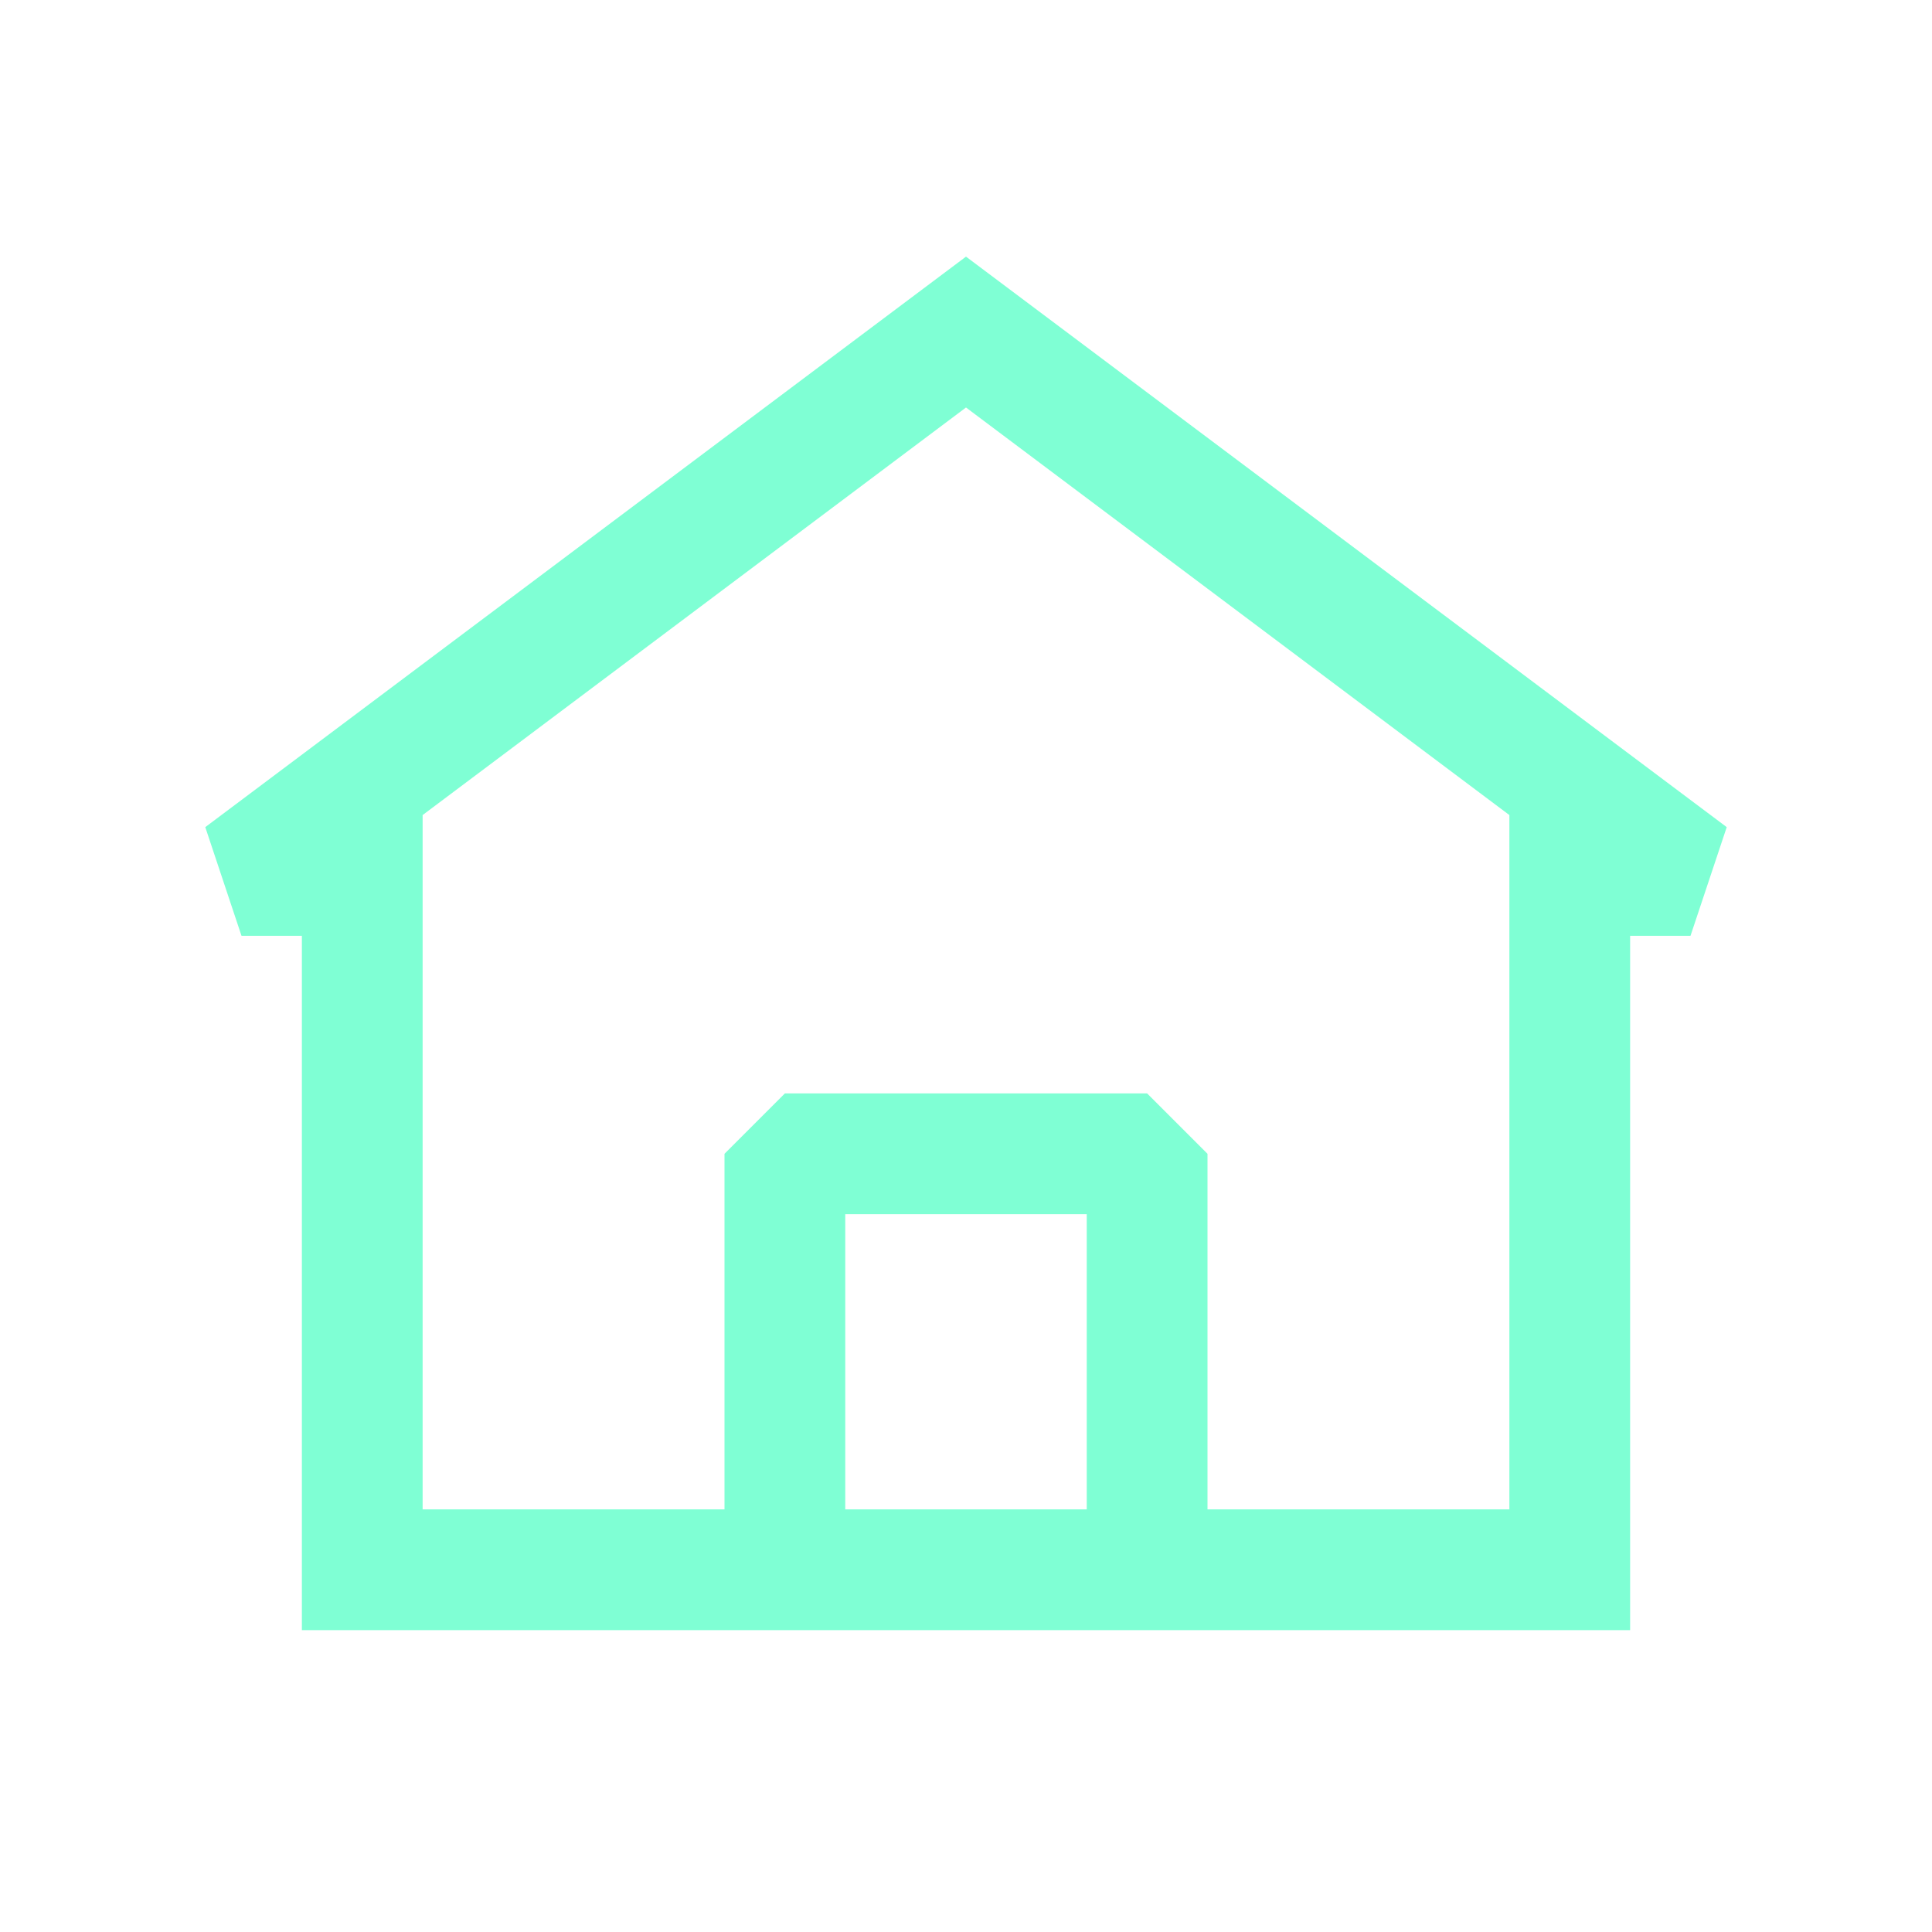
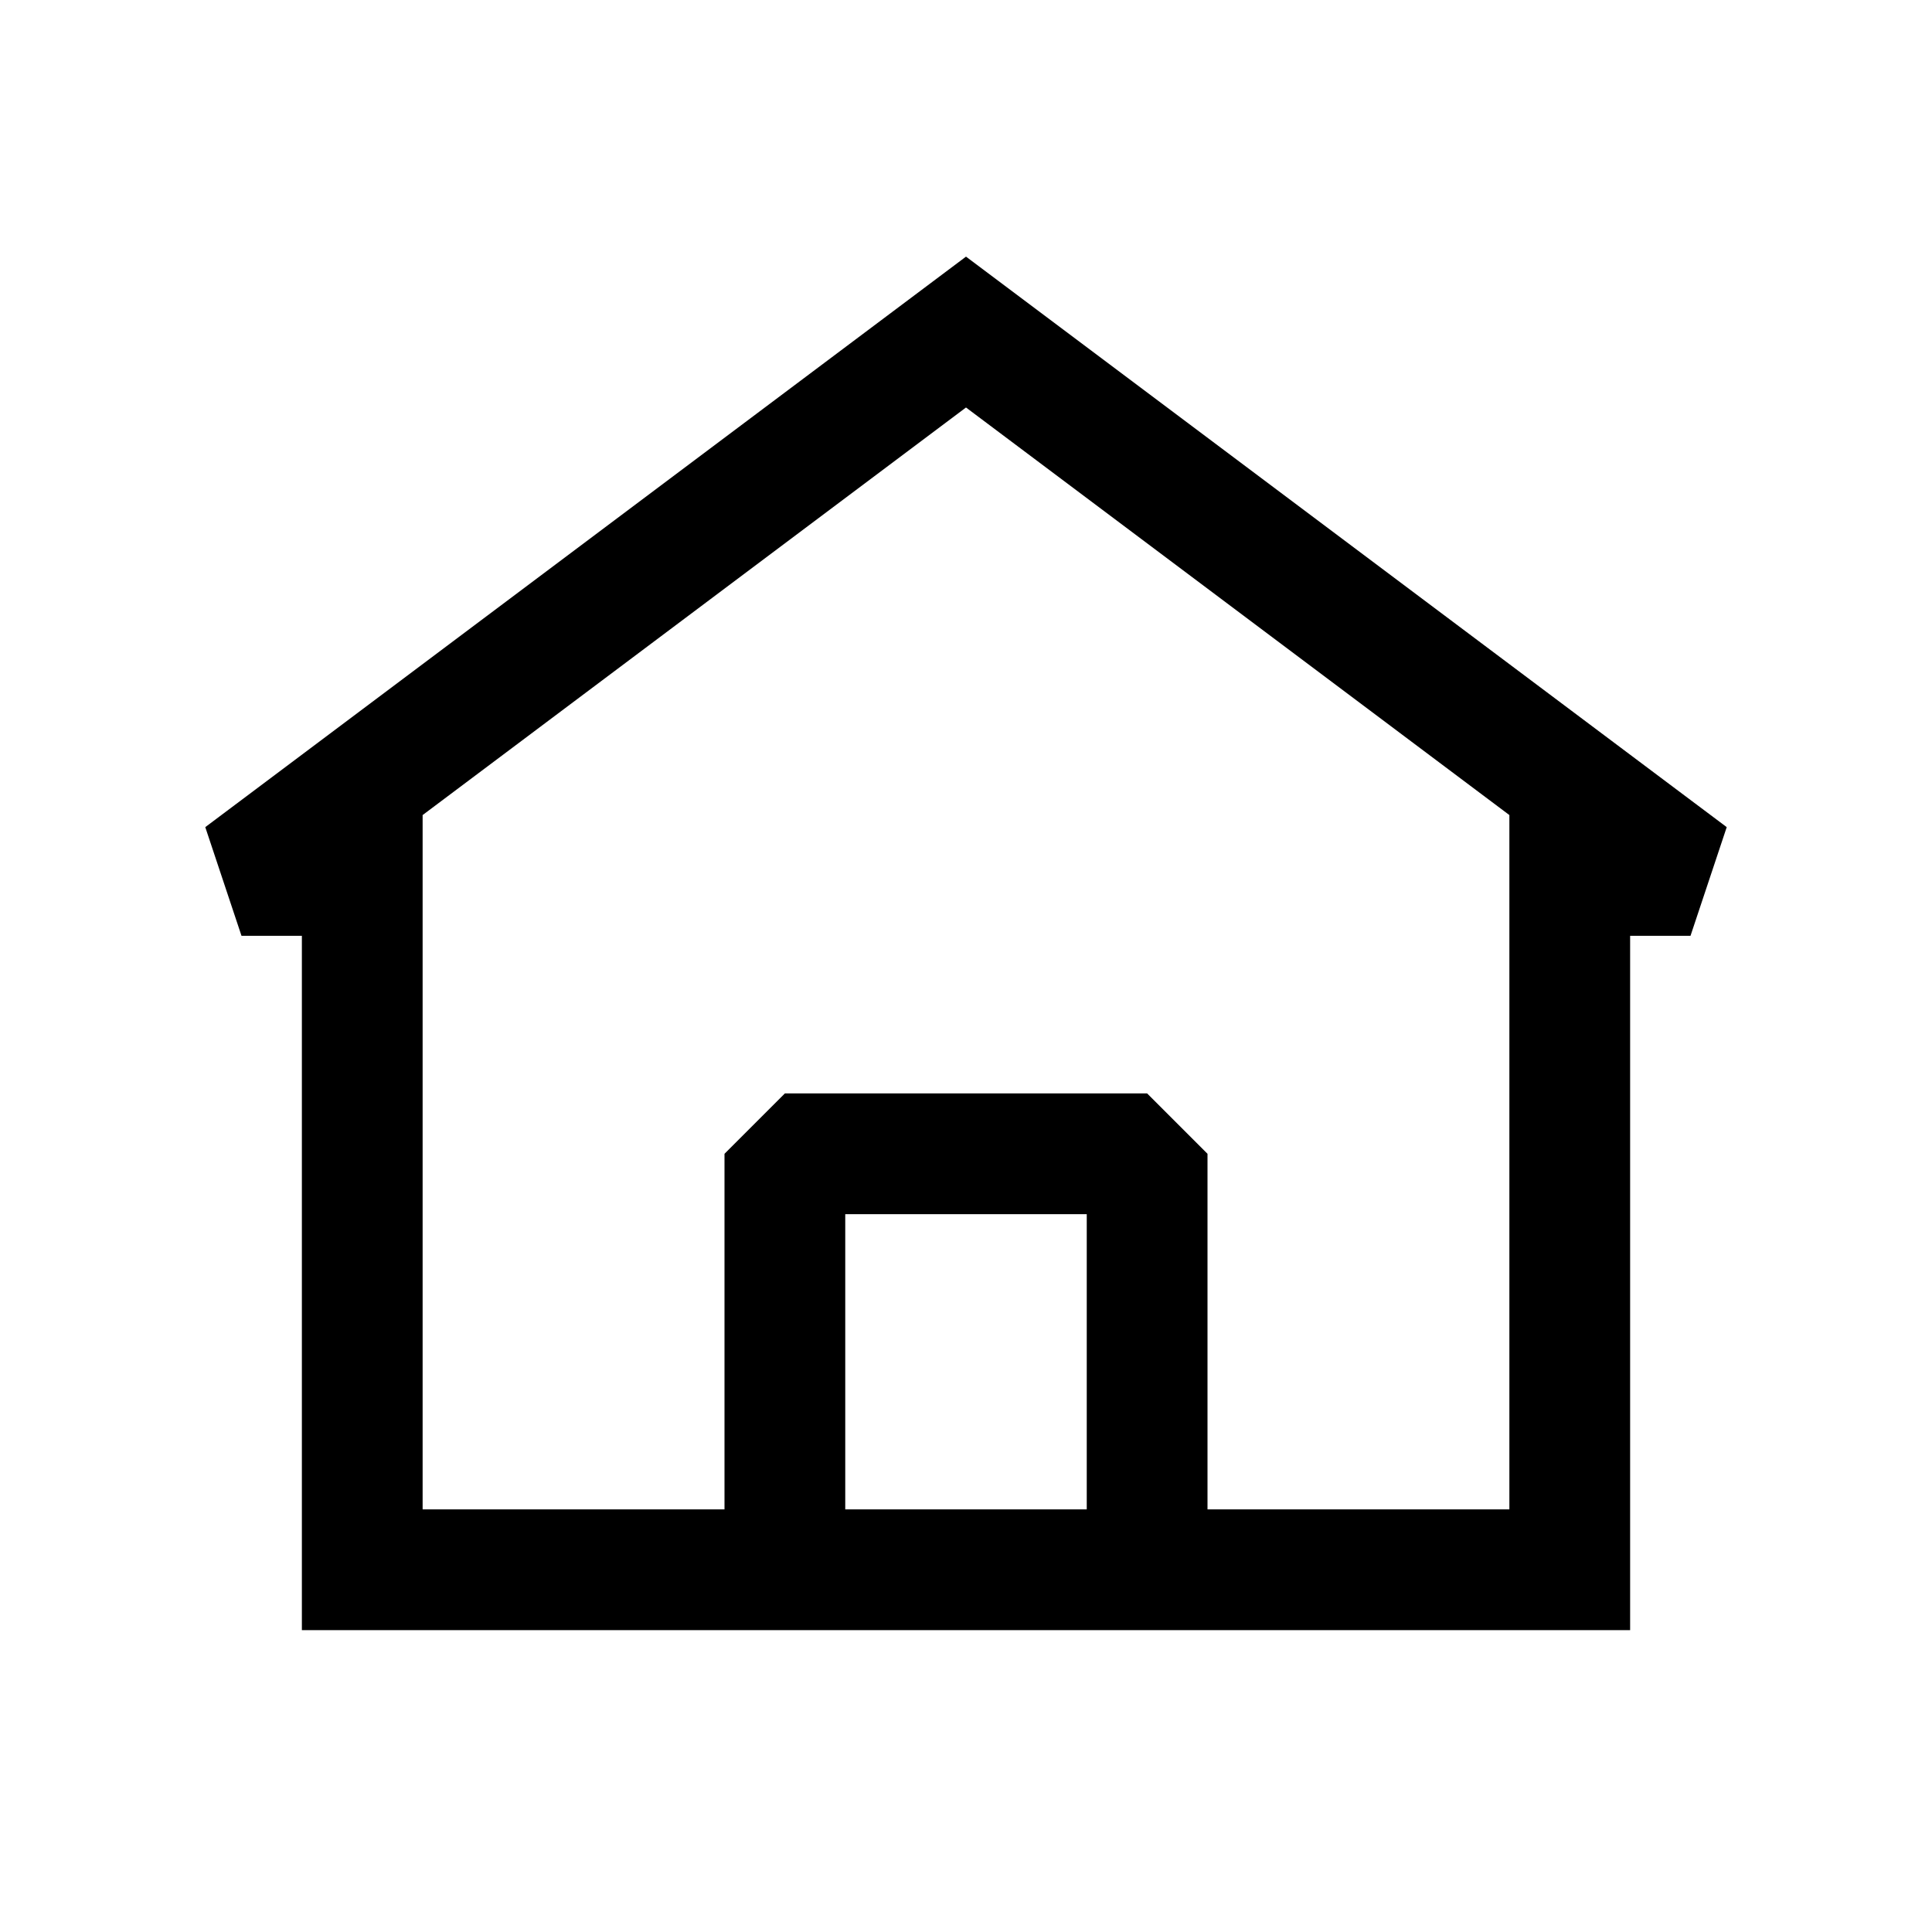
<svg xmlns="http://www.w3.org/2000/svg" width="32px" height="32px" viewBox="0 0 24 24" fill="none" stroke="">
  <g id="SVGRepo_bgCarrier" stroke-width="0" />
  <g id="SVGRepo_tracerCarrier" stroke-linecap="round" stroke-linejoin="round" />
  <g id="SVGRepo_iconCarrier">
-     <path fill-rule="evenodd" clip-rule="evenodd" d="M21.45 10.275L12 3.188L2.55 10.275L3 11.625H3.75V20.25H20.25V11.625H21L21.45 10.275ZM5.25 18.75V10.125L12 5.062L18.75 10.125V18.75H15V14.333L14.25 13.583H9.75L9 14.333V18.75H5.25ZM10.5 18.75H13.5V15.083H10.5V18.75Z" fill="#7FFFD4" />
+     <path fill-rule="evenodd" clip-rule="evenodd" d="M21.45 10.275L12 3.188L2.55 10.275L3 11.625H3.75V20.25H20.25V11.625H21L21.45 10.275ZM5.25 18.75V10.125L12 5.062L18.75 10.125V18.75H15V14.333L14.25 13.583H9.75L9 14.333V18.75H5.25ZM10.5 18.75H13.5V15.083H10.5V18.75Z" fill="#000000" />
  </g>
</svg>
